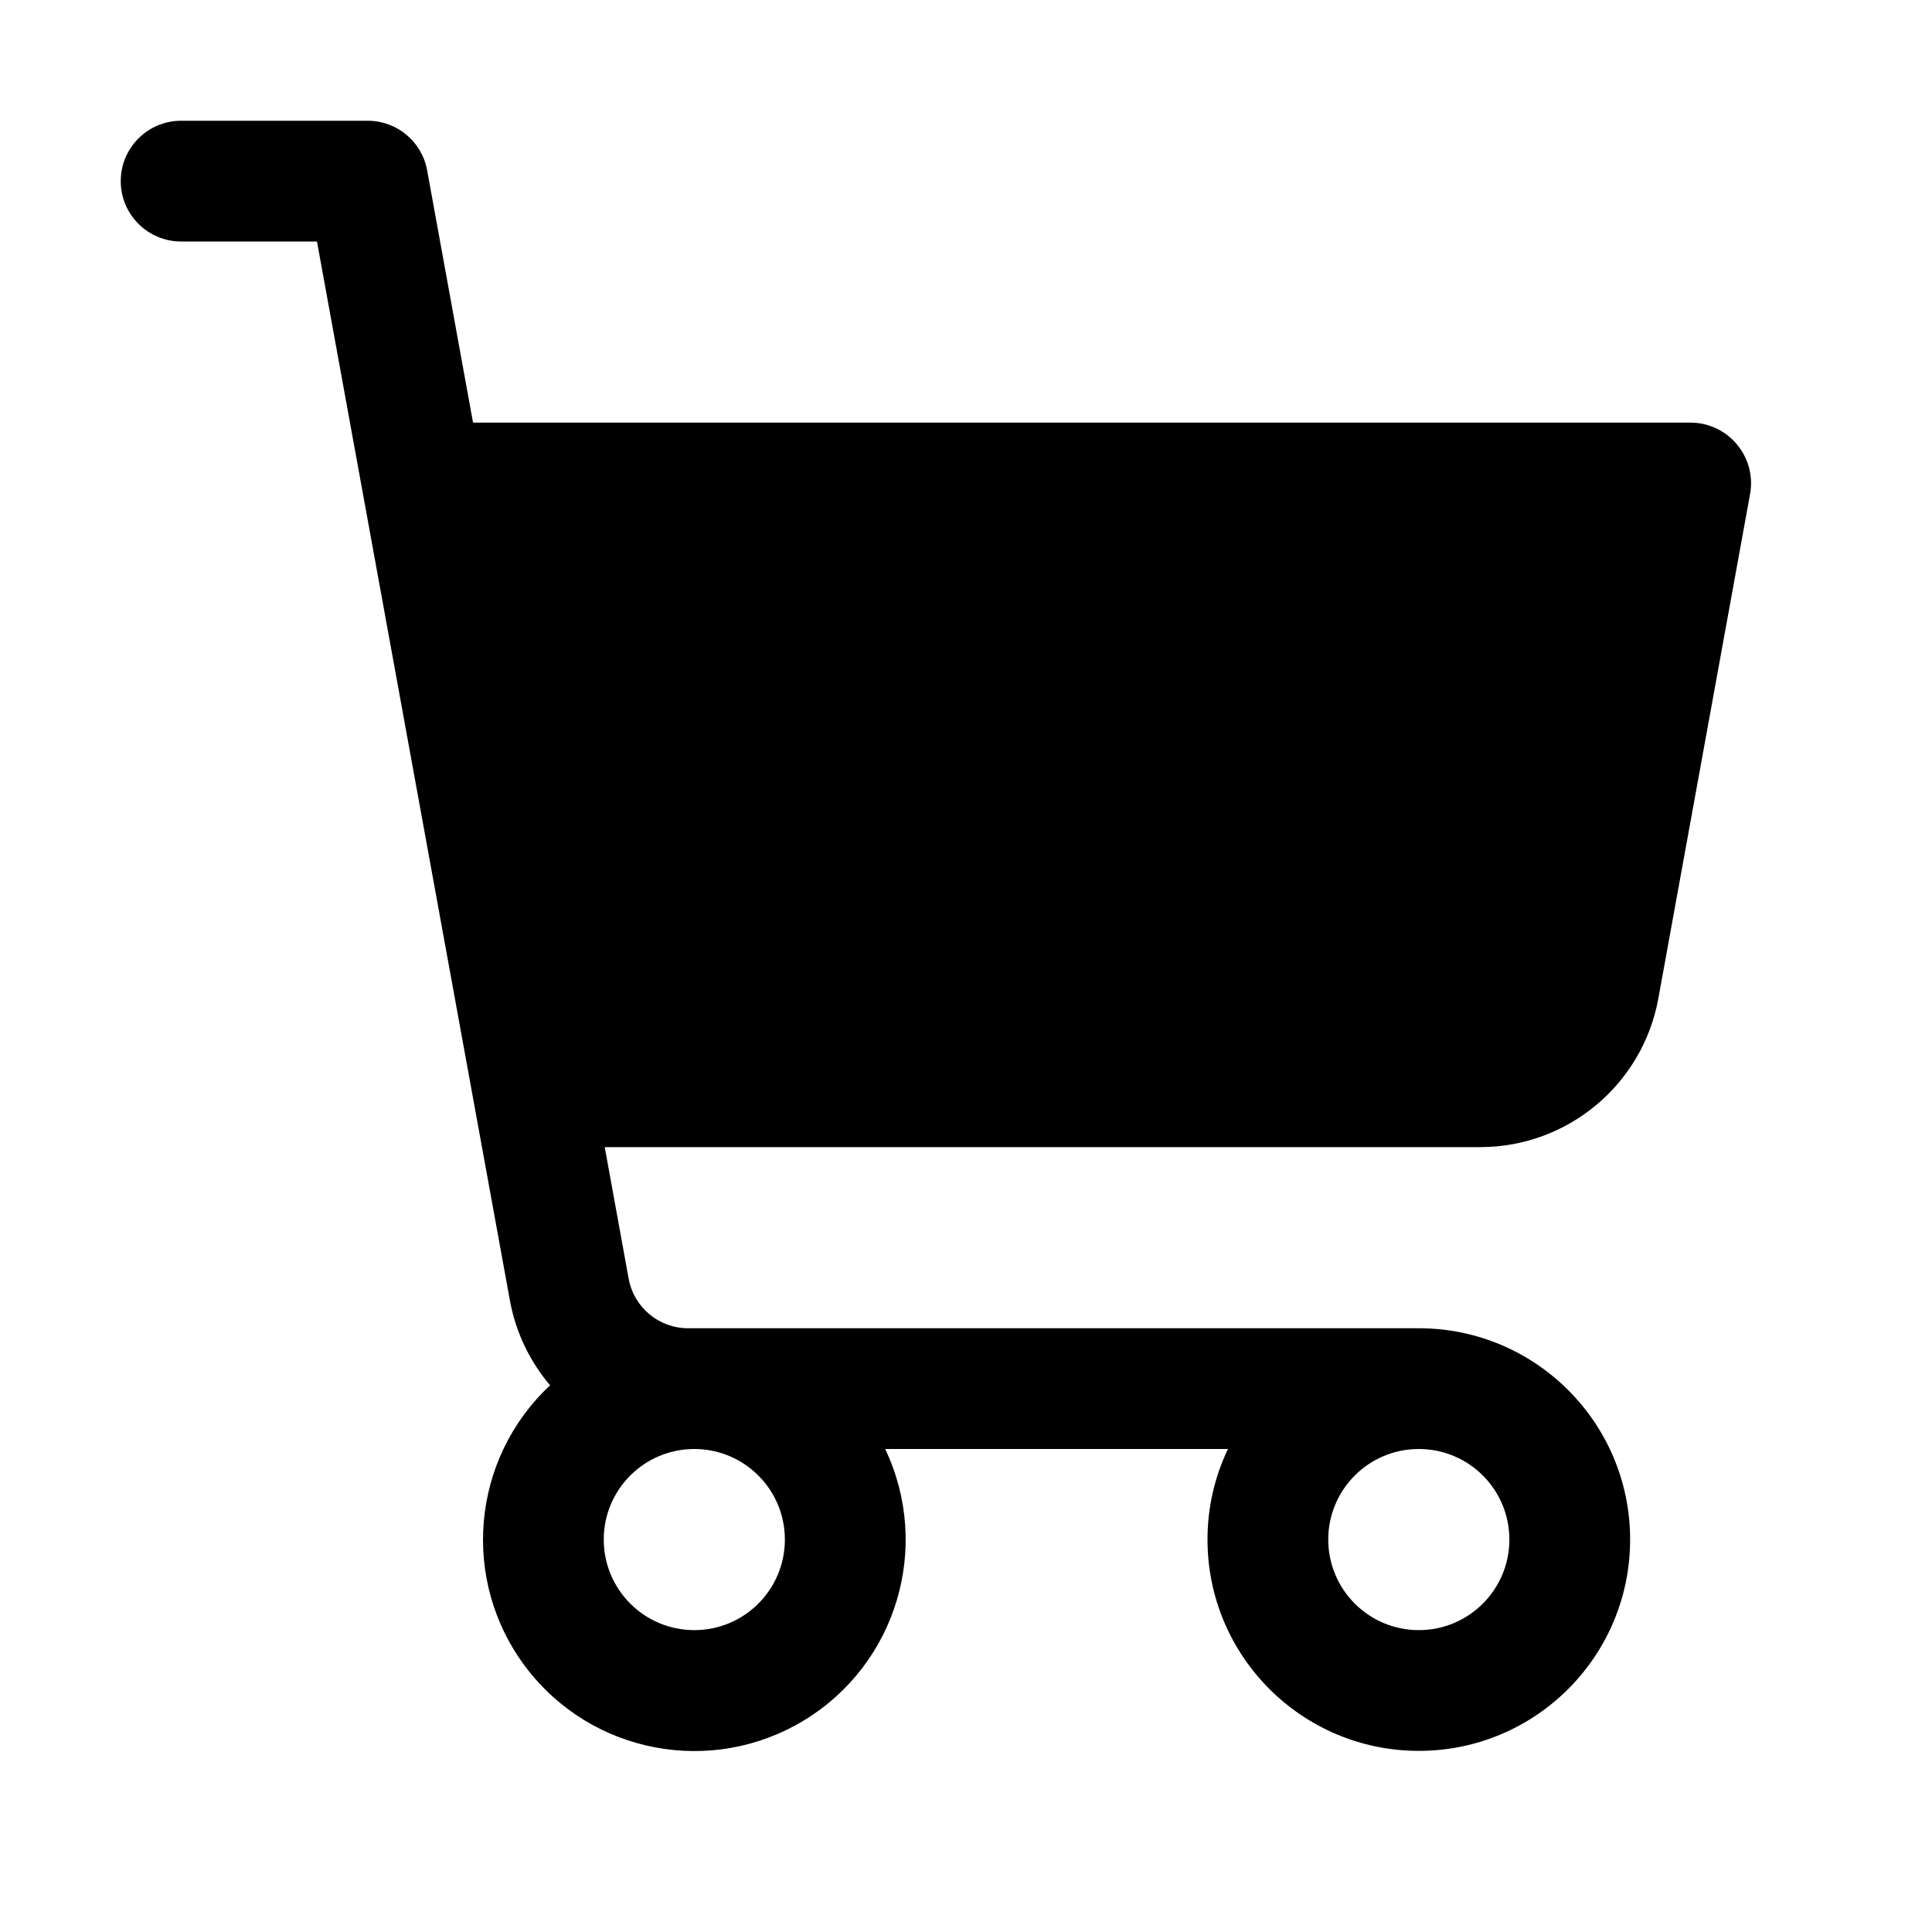
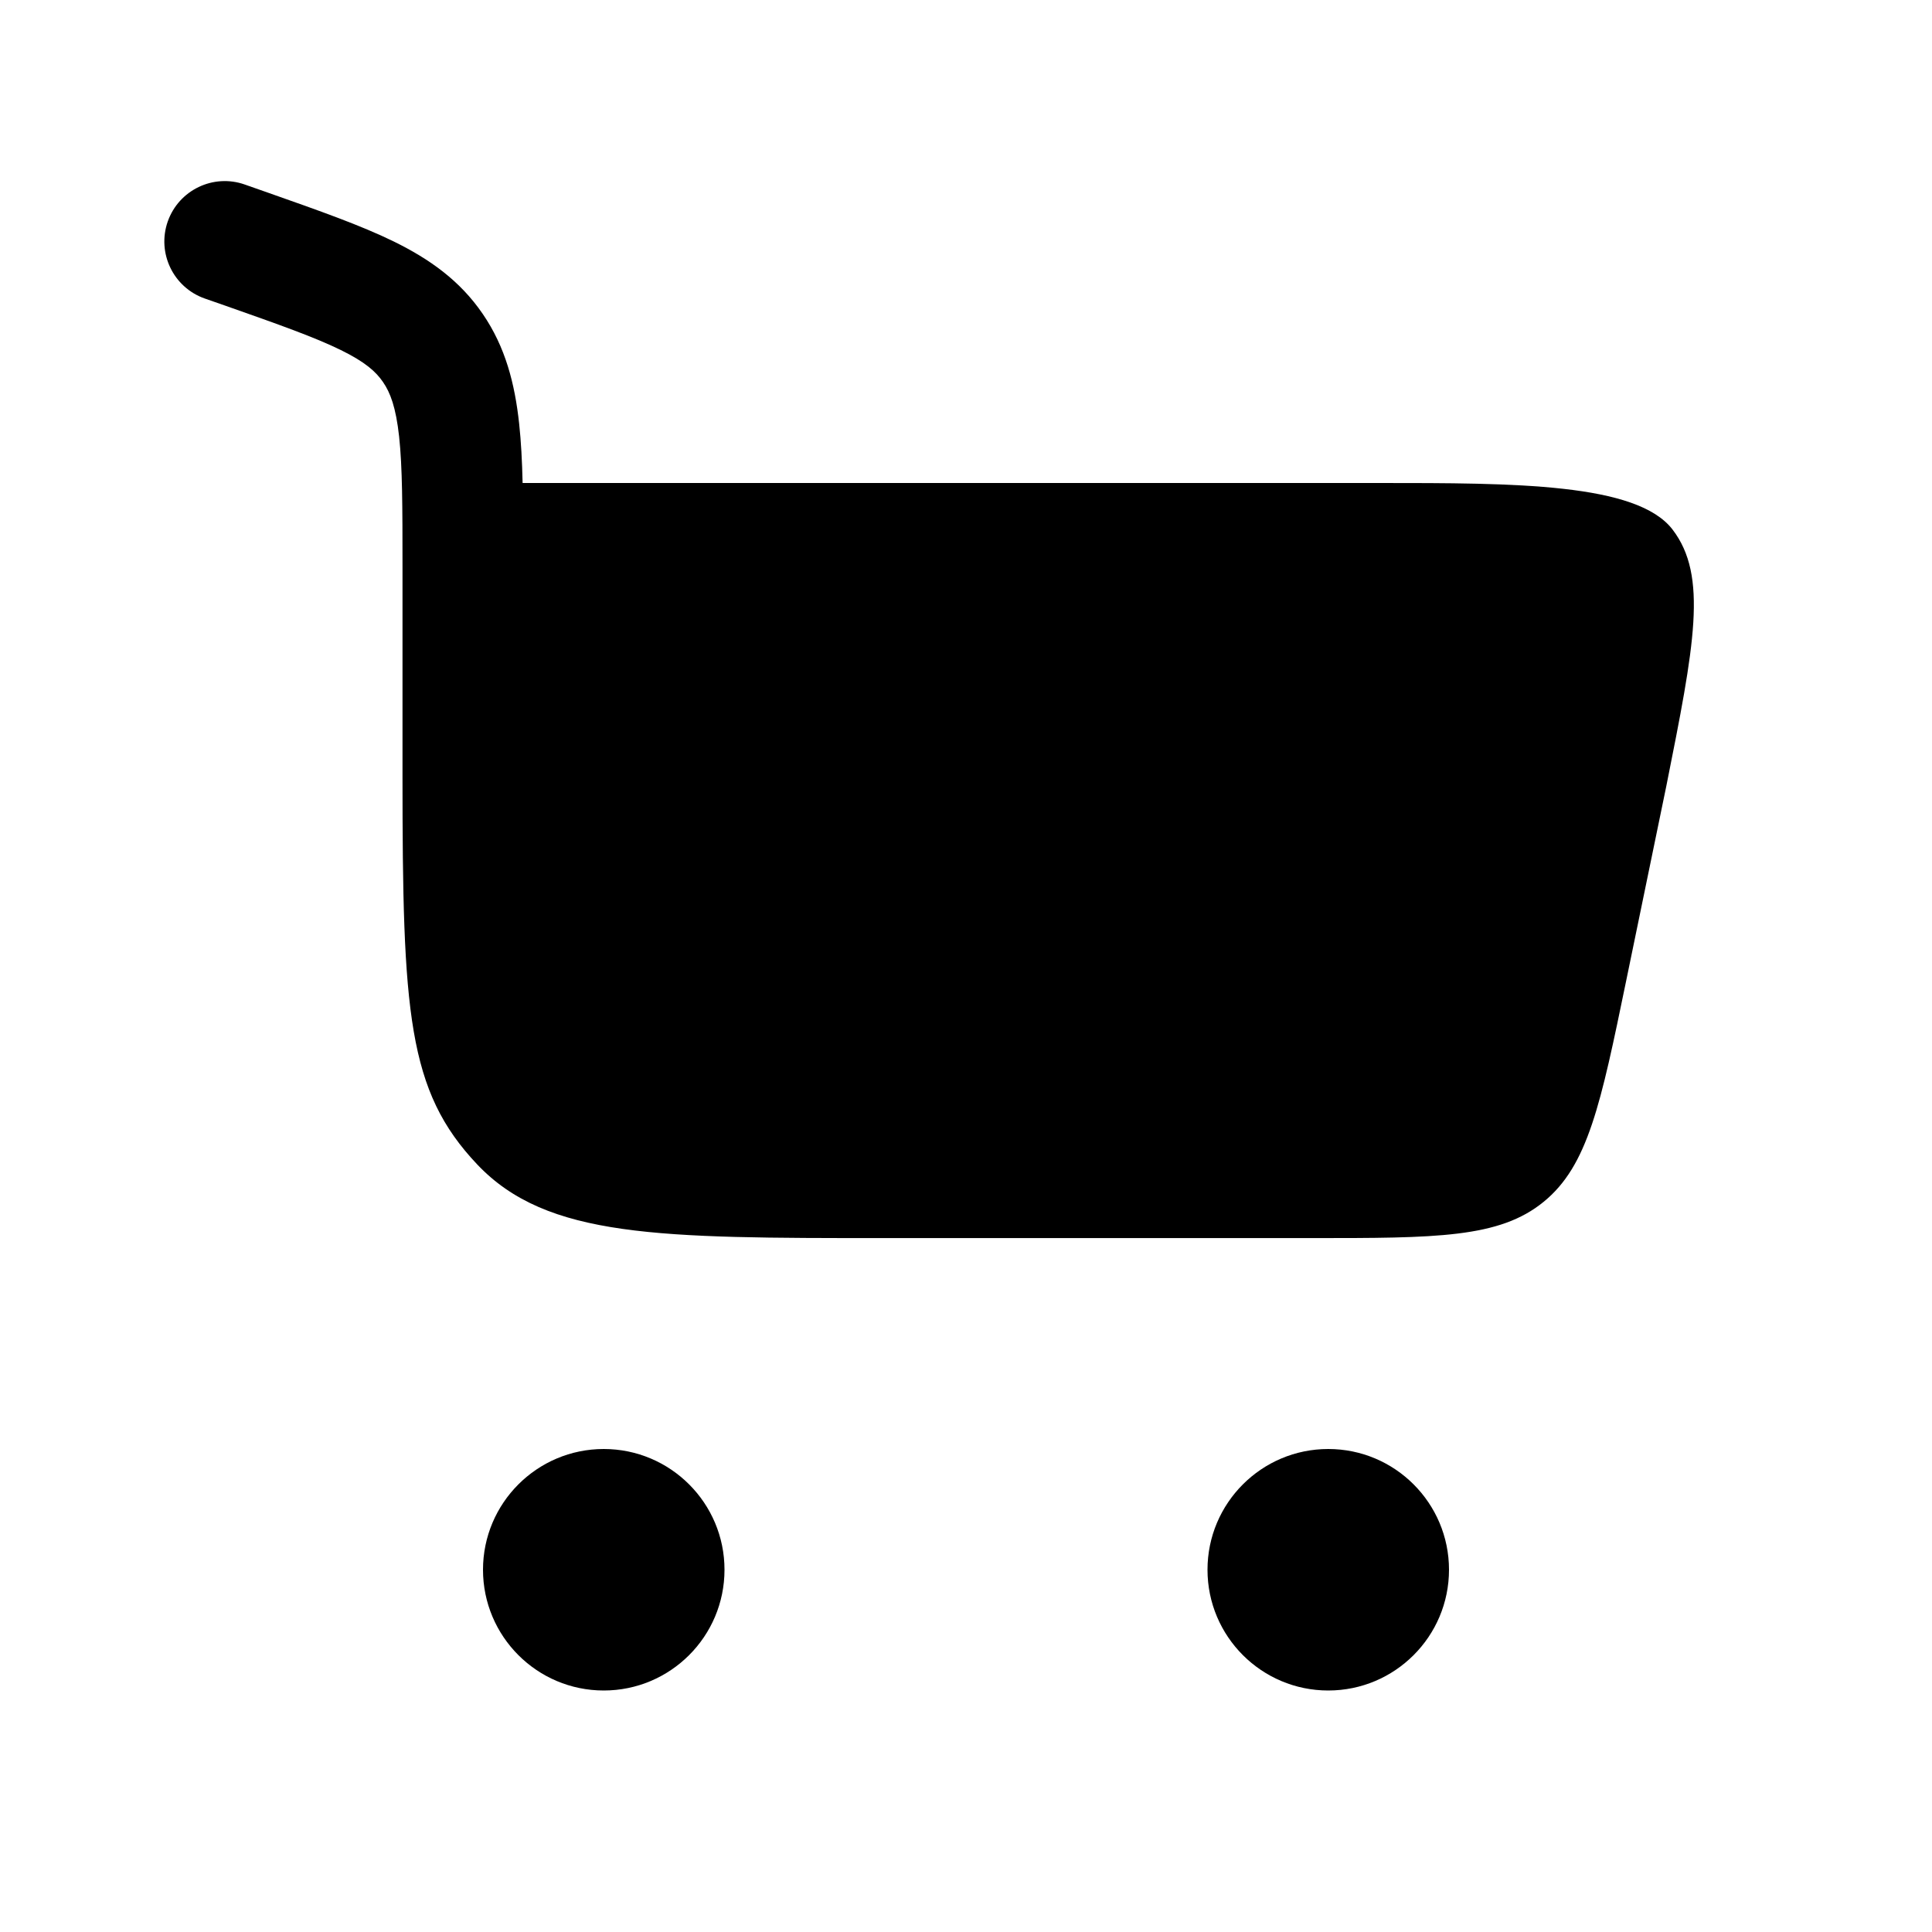
- <svg xmlns="http://www.w3.org/2000/svg" viewBox="0 0 256 256" fill="currentColor">
-   <path d="M230.14,58.87A8,8,0,0,0,224,56H62.68L56.6,22.57A8,8,0,0,0,48.73,16H24a8,8,0,0,0,0,16h18L67.56,172.29a24,24,0,0,0,5.33,11.27,28,28,0,1,0,44.4,8.44h45.42A27.75,27.75,0,0,0,160,204a28,28,0,1,0,28-28H91.17a8,8,0,0,1-7.87-6.57L80.13,152h116a24,24,0,0,0,23.61-19.71l12.16-66.86A8,8,0,0,0,230.14,58.87ZM104,204a12,12,0,1,1-12-12A12,12,0,0,1,104,204Zm96,0a12,12,0,1,1-12-12A12,12,0,0,1,200,204Z" />
+ <svg xmlns="http://www.w3.org/2000/svg" viewBox="0 0 24 24">
+   <g fill="currentColor">
+     <path d="M2.084 2.751C2.222 2.36 2.65 2.155 3.04 2.292L3.342 2.398C3.958 2.615 4.482 2.799 4.894 3.001C5.335 3.218 5.713 3.484 5.997 3.9C6.279 4.312 6.395 4.765 6.449 5.262C6.473 5.484 6.486 5.73 6.492 6H17.131C18.816 6 20.332 6 20.776 6.577C21.22 7.154 21.047 8.024 20.7 9.763L20.2 12.188C19.885 13.716 19.727 14.481 19.175 14.93C18.624 15.38 17.843 15.38 16.282 15.38H10.979C8.19 15.38 6.796 15.38 5.929 14.466C5.063 13.552 5 12.582 5 9.64L5 7.038C5 6.298 4.999 5.803 4.958 5.423C4.918 5.06 4.849 4.878 4.758 4.746C4.67 4.617 4.537 4.497 4.233 4.348C3.911 4.19 3.472 4.034 2.804 3.799L2.543 3.708C2.152 3.57 1.947 3.142 2.084 2.751Z" />
+     <path d="M7.5 18C8.328 18 9 18.672 9 19.5C9 20.328 8.328 21 7.5 21C6.672 21 6 20.328 6 19.5C6 18.672 6.672 18 7.5 18Z" />
+     <path d="M16.5 18C17.328 18 18 18.672 18 19.5C18 20.328 17.328 21 16.5 21C15.672 21 15 20.328 15 19.5C15 18.672 15.672 18 16.5 18Z" />
+   </g>
</svg>
